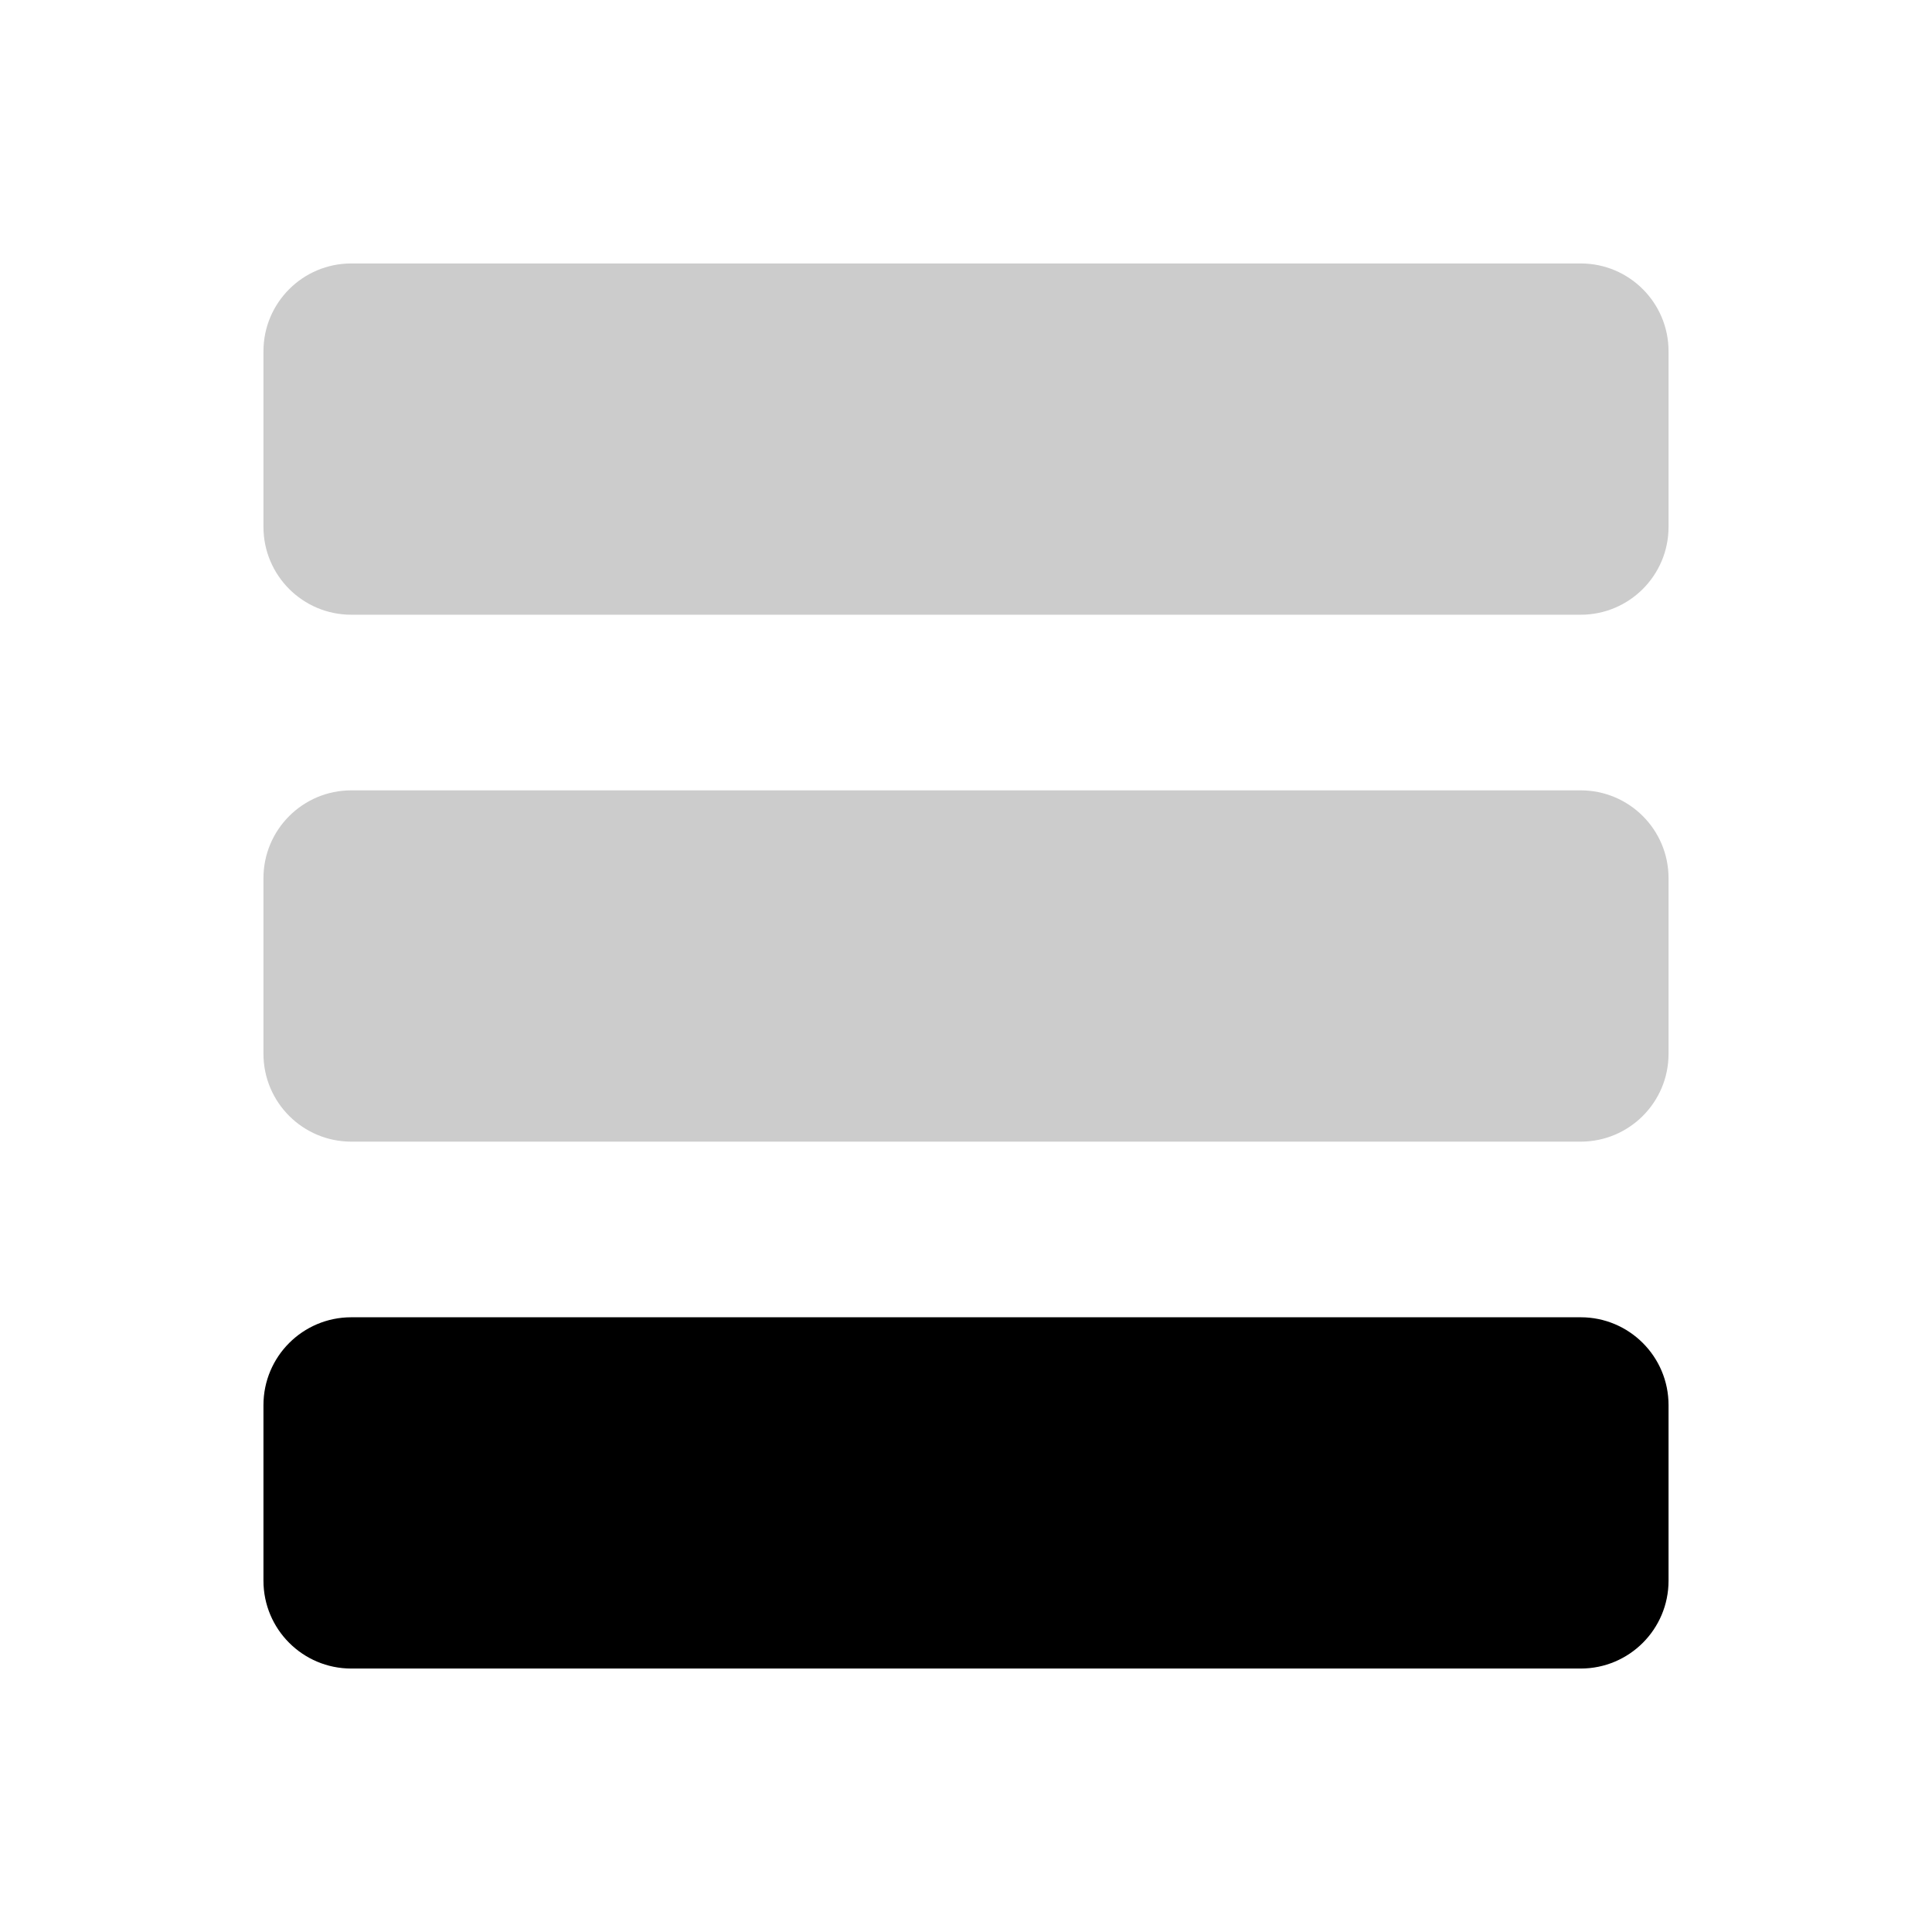
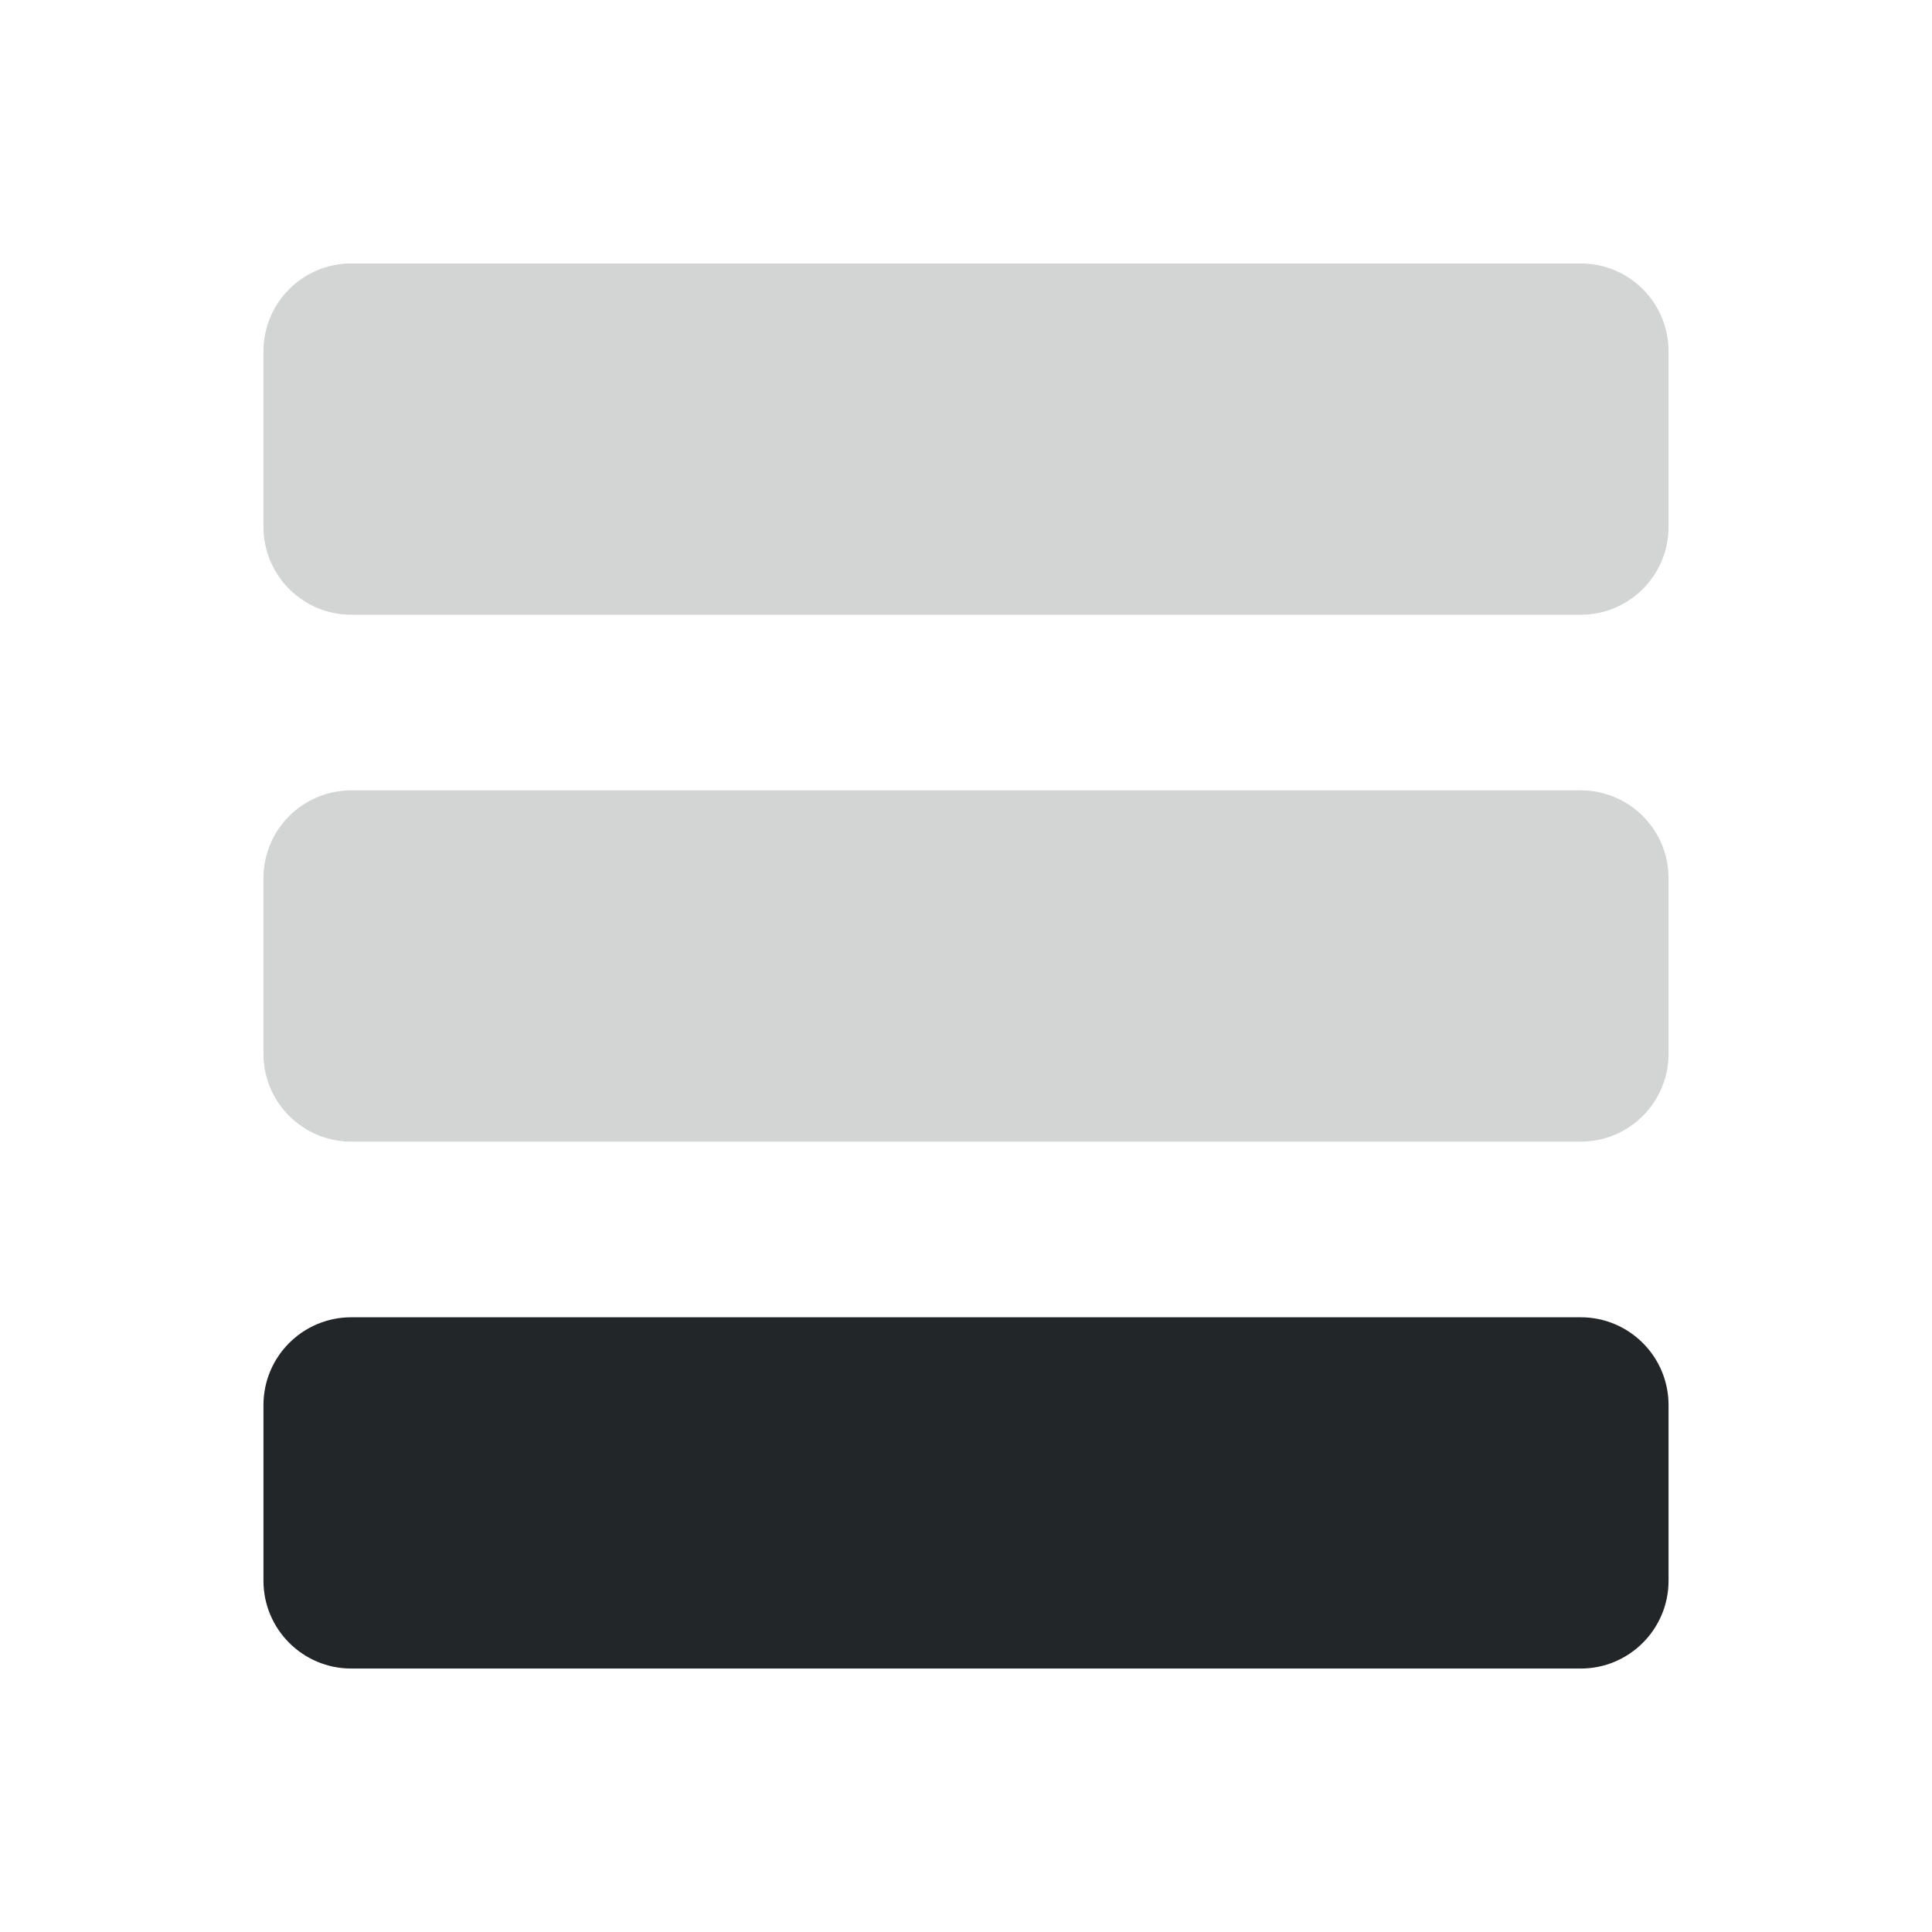
<svg xmlns="http://www.w3.org/2000/svg" fill="none" viewBox="0 0 22 22" version="1.1" id="svg211">
  <defs id="defs215" />
  <style type="text/css" id="current-color-scheme">
        .ColorScheme-Text {
            color:#232629;
        }
    </style>
-   <rect style="opacity:1;fill:#000000" id="rect5016" width="16" height="4" x="3" y="15" rx="1" ry="1" />
-   <rect style="fill:#000000;opacity:0.2" id="rect5016-3" width="16" height="4" x="3" y="9" rx="1" ry="1" />
-   <rect style="fill:#000000;opacity:0.2" id="rect5016-3-5" width="16" height="4" x="3" y="3" rx="1" ry="1" />
+   <rect style="opacity:1;fill:#232629;fill-opacity:1" id="rect5016" width="16" height="4" x="3" y="15" rx="1" ry="1" />
+   <rect style="fill:#232629;opacity:0.2;fill-opacity:1" id="rect5016-3" width="16" height="4" x="3" y="9" rx="1" ry="1" />
+   <rect style="fill:#232629;opacity:0.2;fill-opacity:1" id="rect5016-3-5" width="16" height="4" x="3" y="3" rx="1" ry="1" />
</svg>
